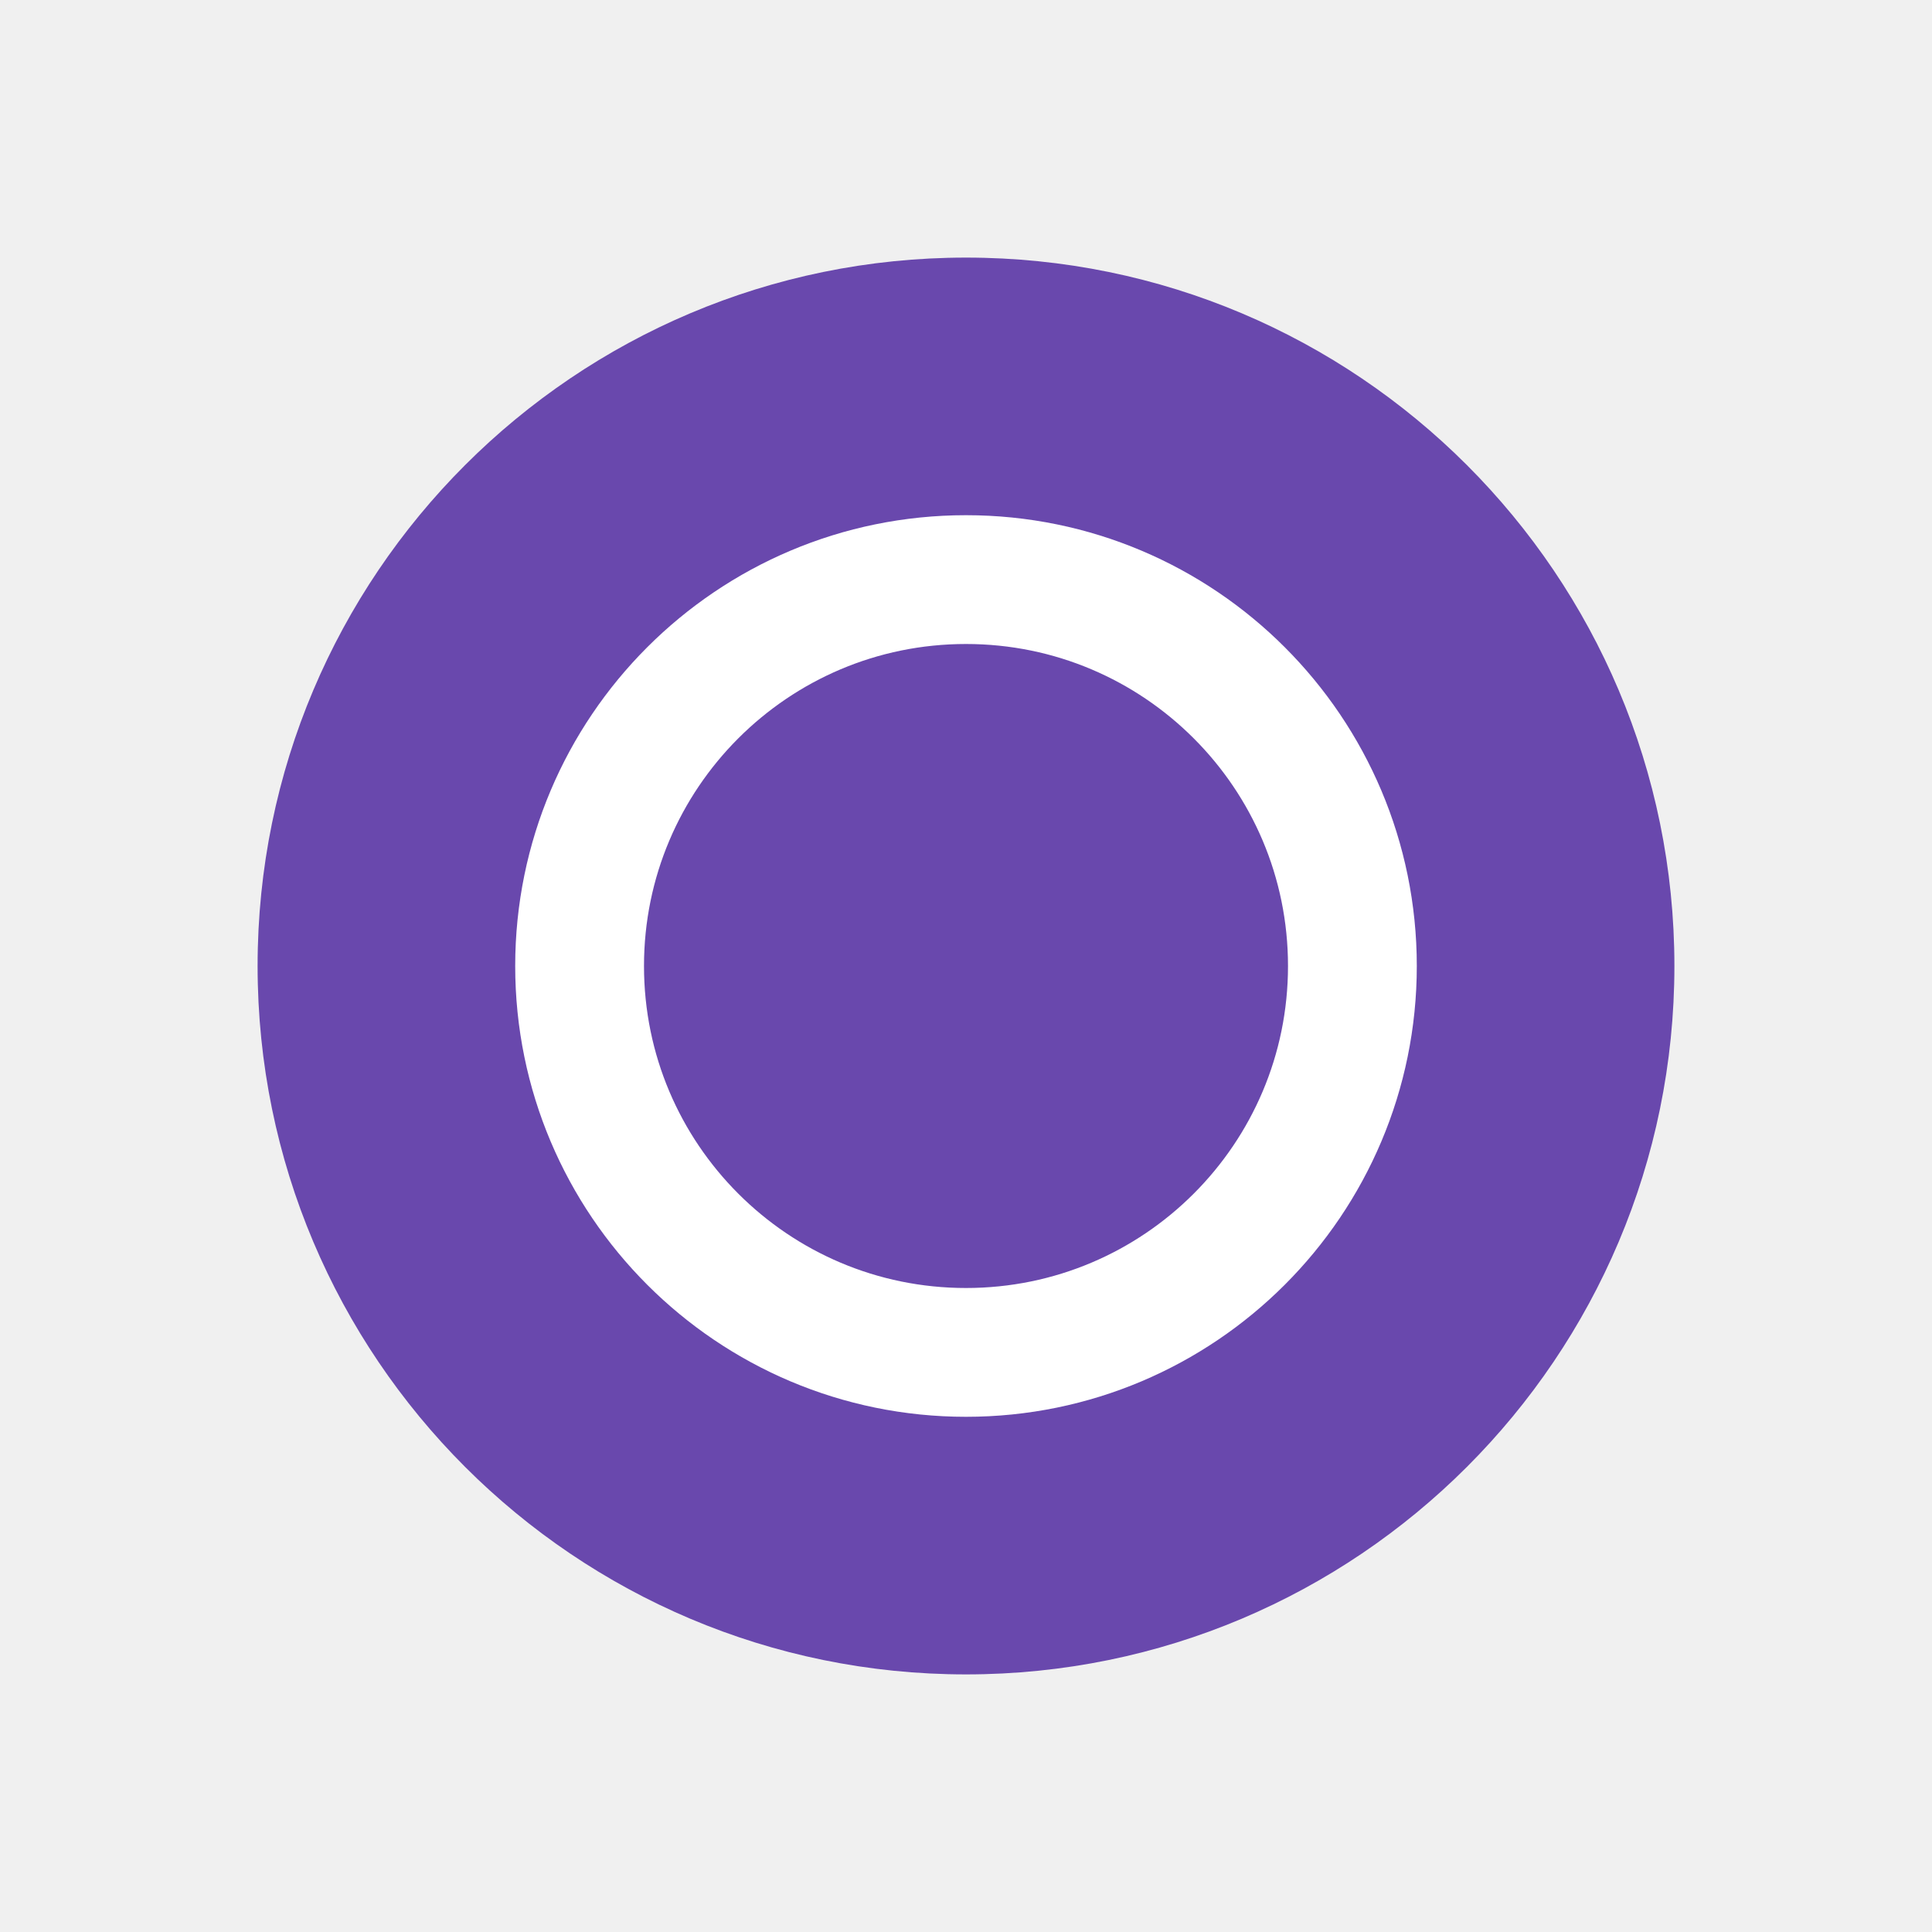
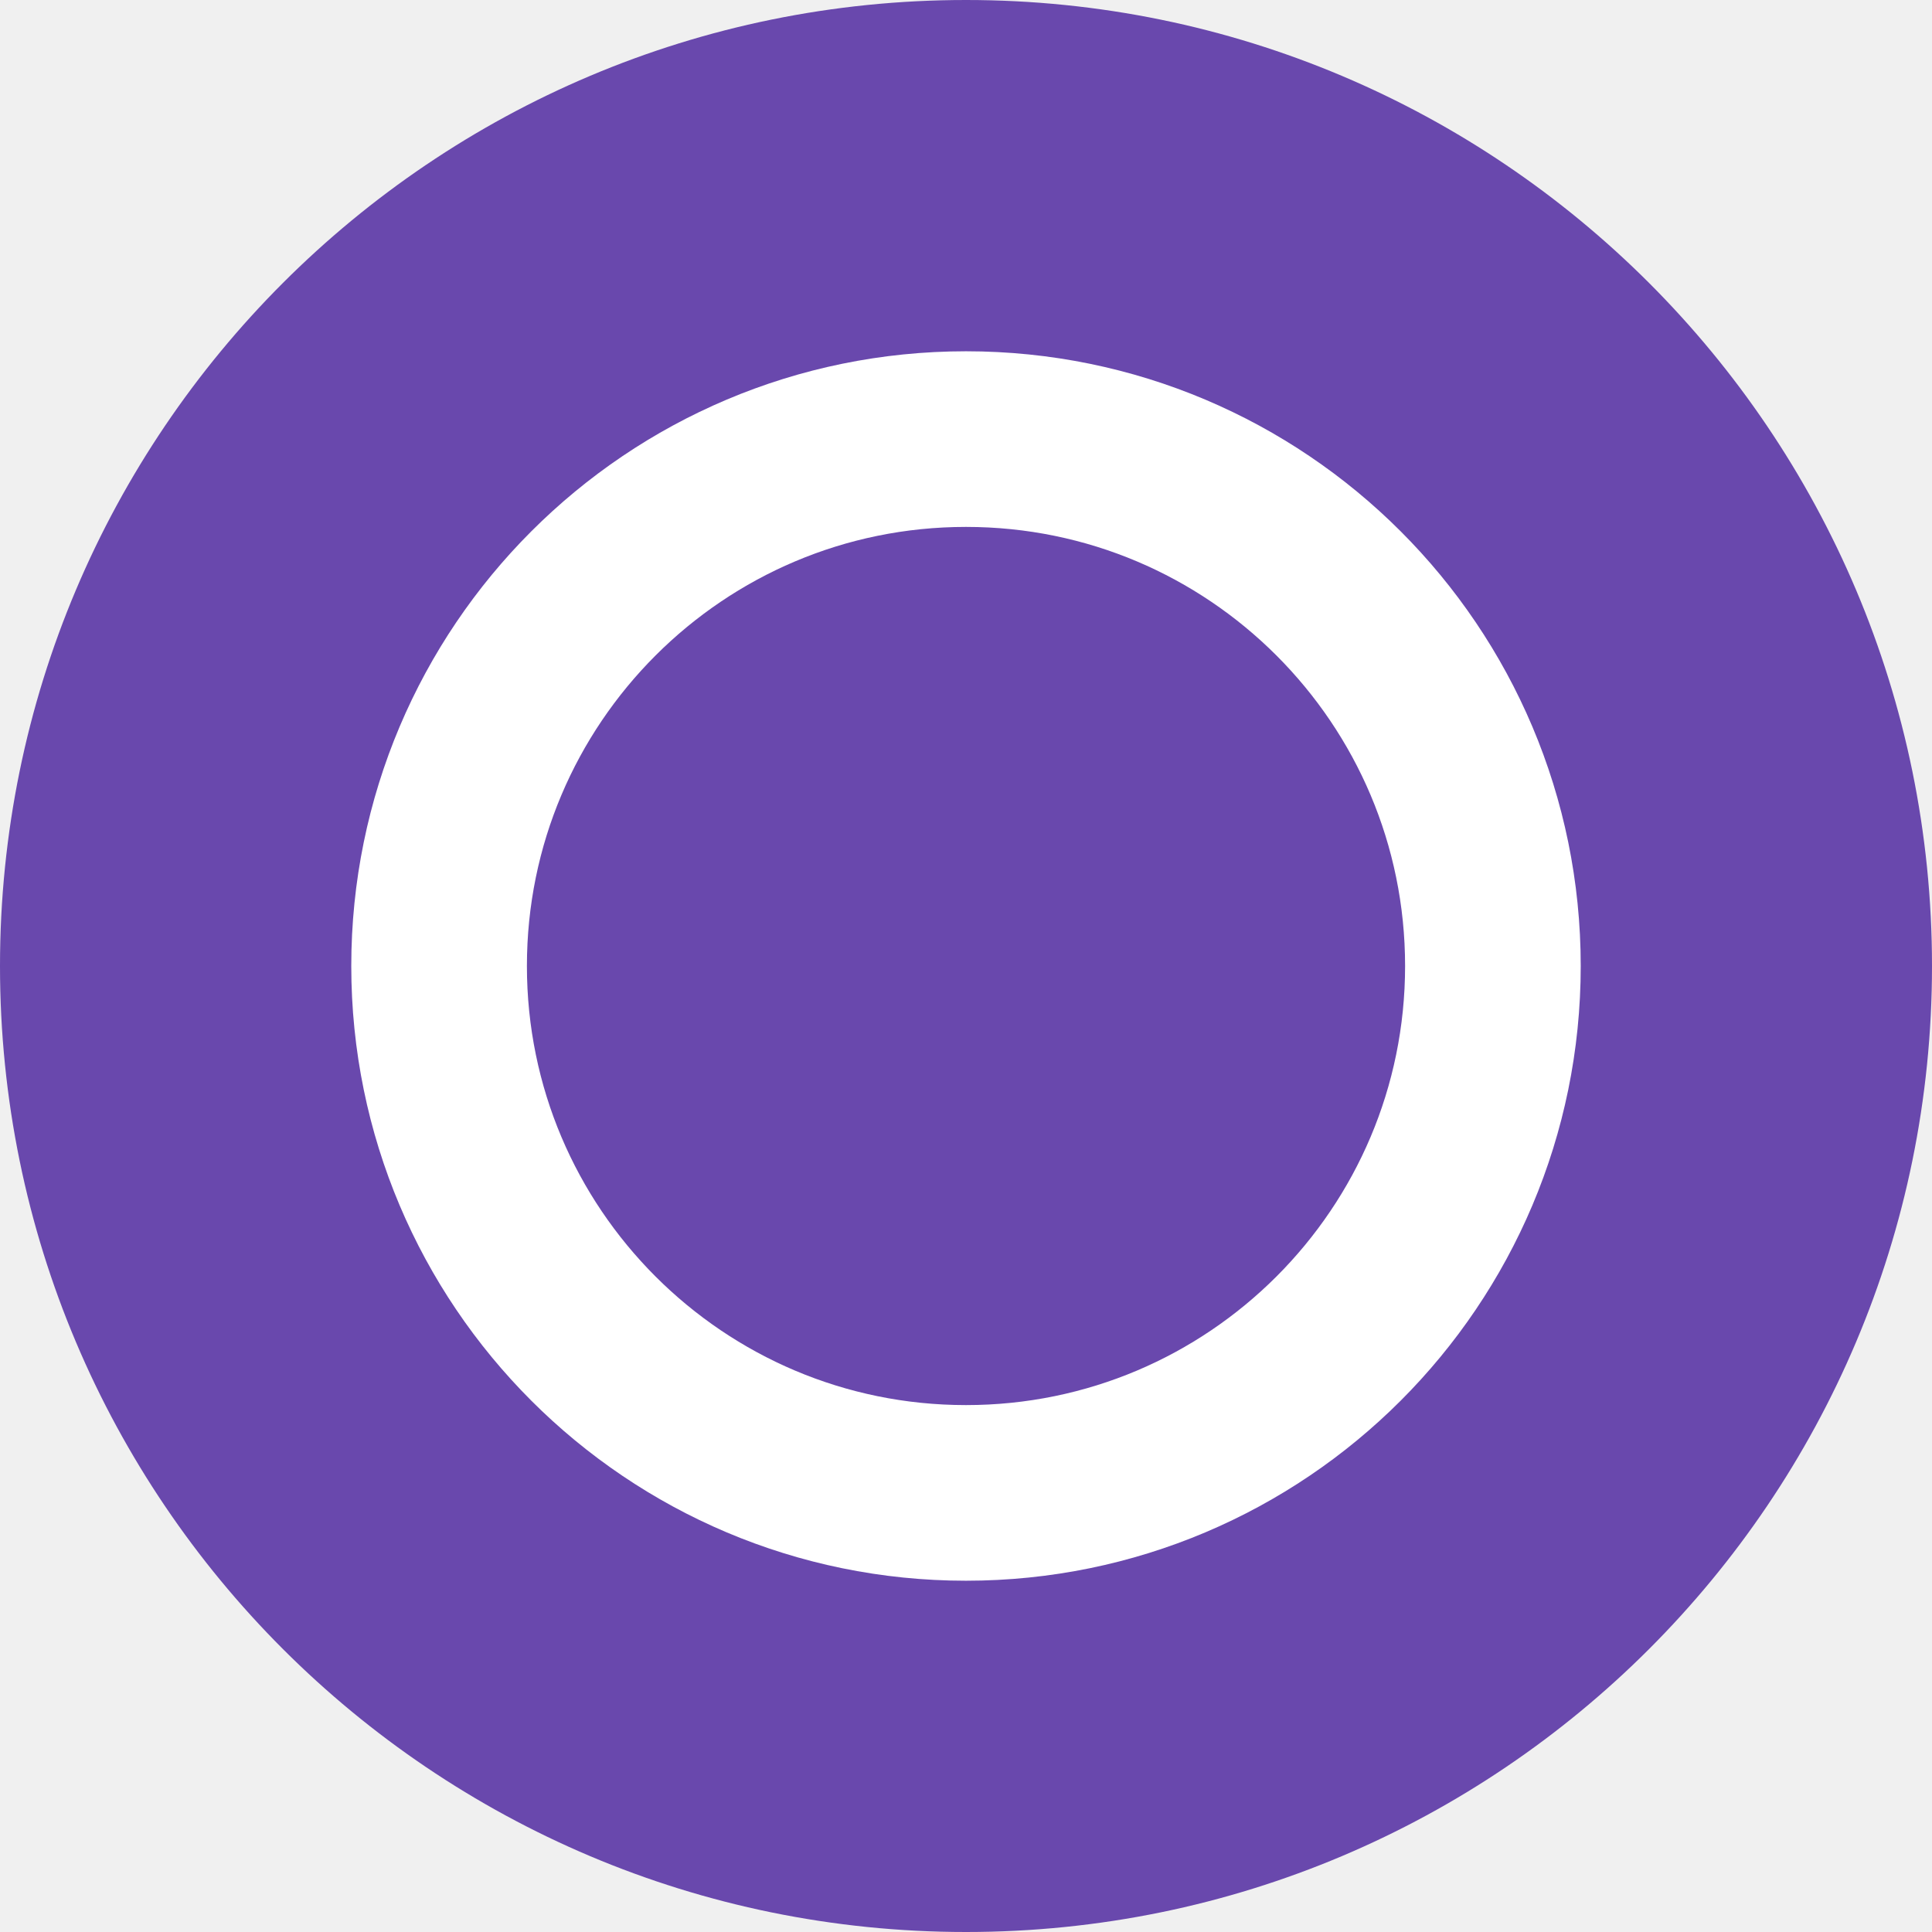
- <svg xmlns="http://www.w3.org/2000/svg" id="_015---Cream-Pot" data-name=" 015---Cream-Pot" viewBox="0 0 30 30">
-   <defs>
-     <style>.cls-1{fill:#6948ad;}.cls-2,.cls-3{fill:none;}.cls-3{stroke:#fff;stroke-width:2px;}</style>
-   </defs>
-   <g id="Group_2526" data-name="Group 2526">
-     <circle id="Ellipse_133" data-name="Ellipse 133" class="cls-1" cx="15" cy="15" r="11" />
-     <g id="Ellipse_134" data-name="Ellipse 134">
-       <circle class="cls-2" cx="15" cy="15" r="7" />
-       <circle class="cls-3" cx="15" cy="15" r="6" />
+ <svg xmlns="http://www.w3.org/2000/svg" version="1.1" id="_015---Cream-Pot" x="0px" y="0px" viewBox="-230 90 22 22" style="enable-background:new -230 90 22 22;" xml:space="preserve">
+   <style type="text/css">
+ 	.st0{fill:#6948AD;}
+ 	.st1{fill:none;}
+ 	.st2{fill:none;stroke:#FFFFFF;stroke-width:2;}
+ </style>
+   <g id="Group_2526">
+     <circle id="Ellipse_133" class="st0" cx="-219" cy="101" r="11" />
+     <g id="Ellipse_134">
+       <circle class="st1" cx="-219" cy="101" r="7" />
+       <circle class="st2" cx="-219" cy="101" r="6" />
    </g>
  </g>
</svg>
